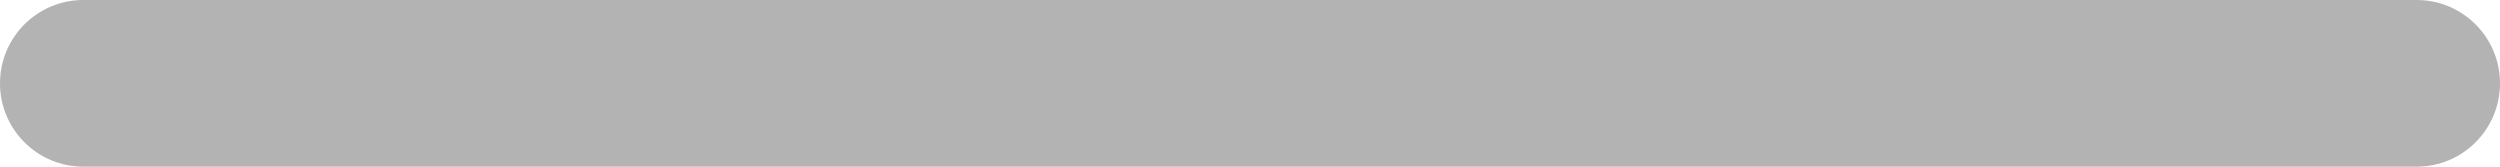
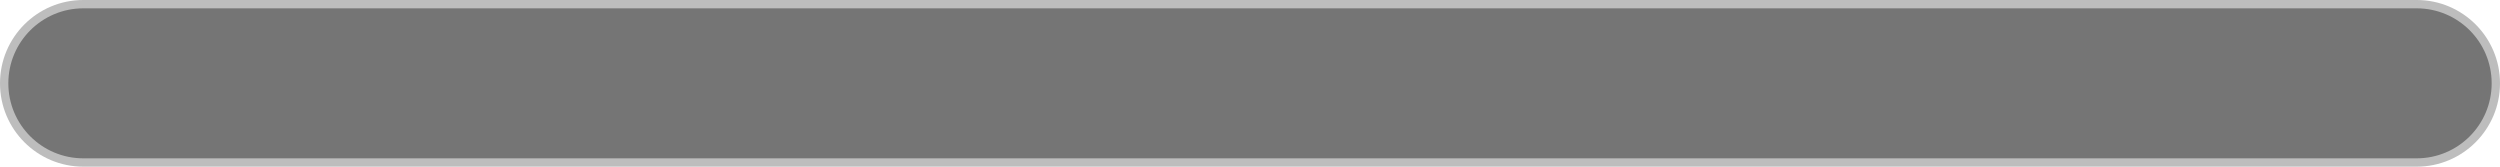
<svg xmlns="http://www.w3.org/2000/svg" viewBox="0 0 300 20" width="300" height="20">
-   <rect id="track-bg" x="0" y="0" width="300" height="20" rx="10" ry="10" fill="{{token.color.backdrop.default}}" fill-opacity="0.3" />
+   <rect id="track-bg" x="0" y="0" width="300" height="20" rx="10" ry="10" fill="{{token.color.backdrop.default}}" fill-opacity="0.26" stroke="{{token.color.text.primary}}" stroke-opacity="0.16" stroke-width="1" />
+   <rect x="1" y="1" width="298" height="18" rx="9" ry="9" fill="{{token.color.backdrop.default}}" fill-opacity="0.38" />
</svg>
